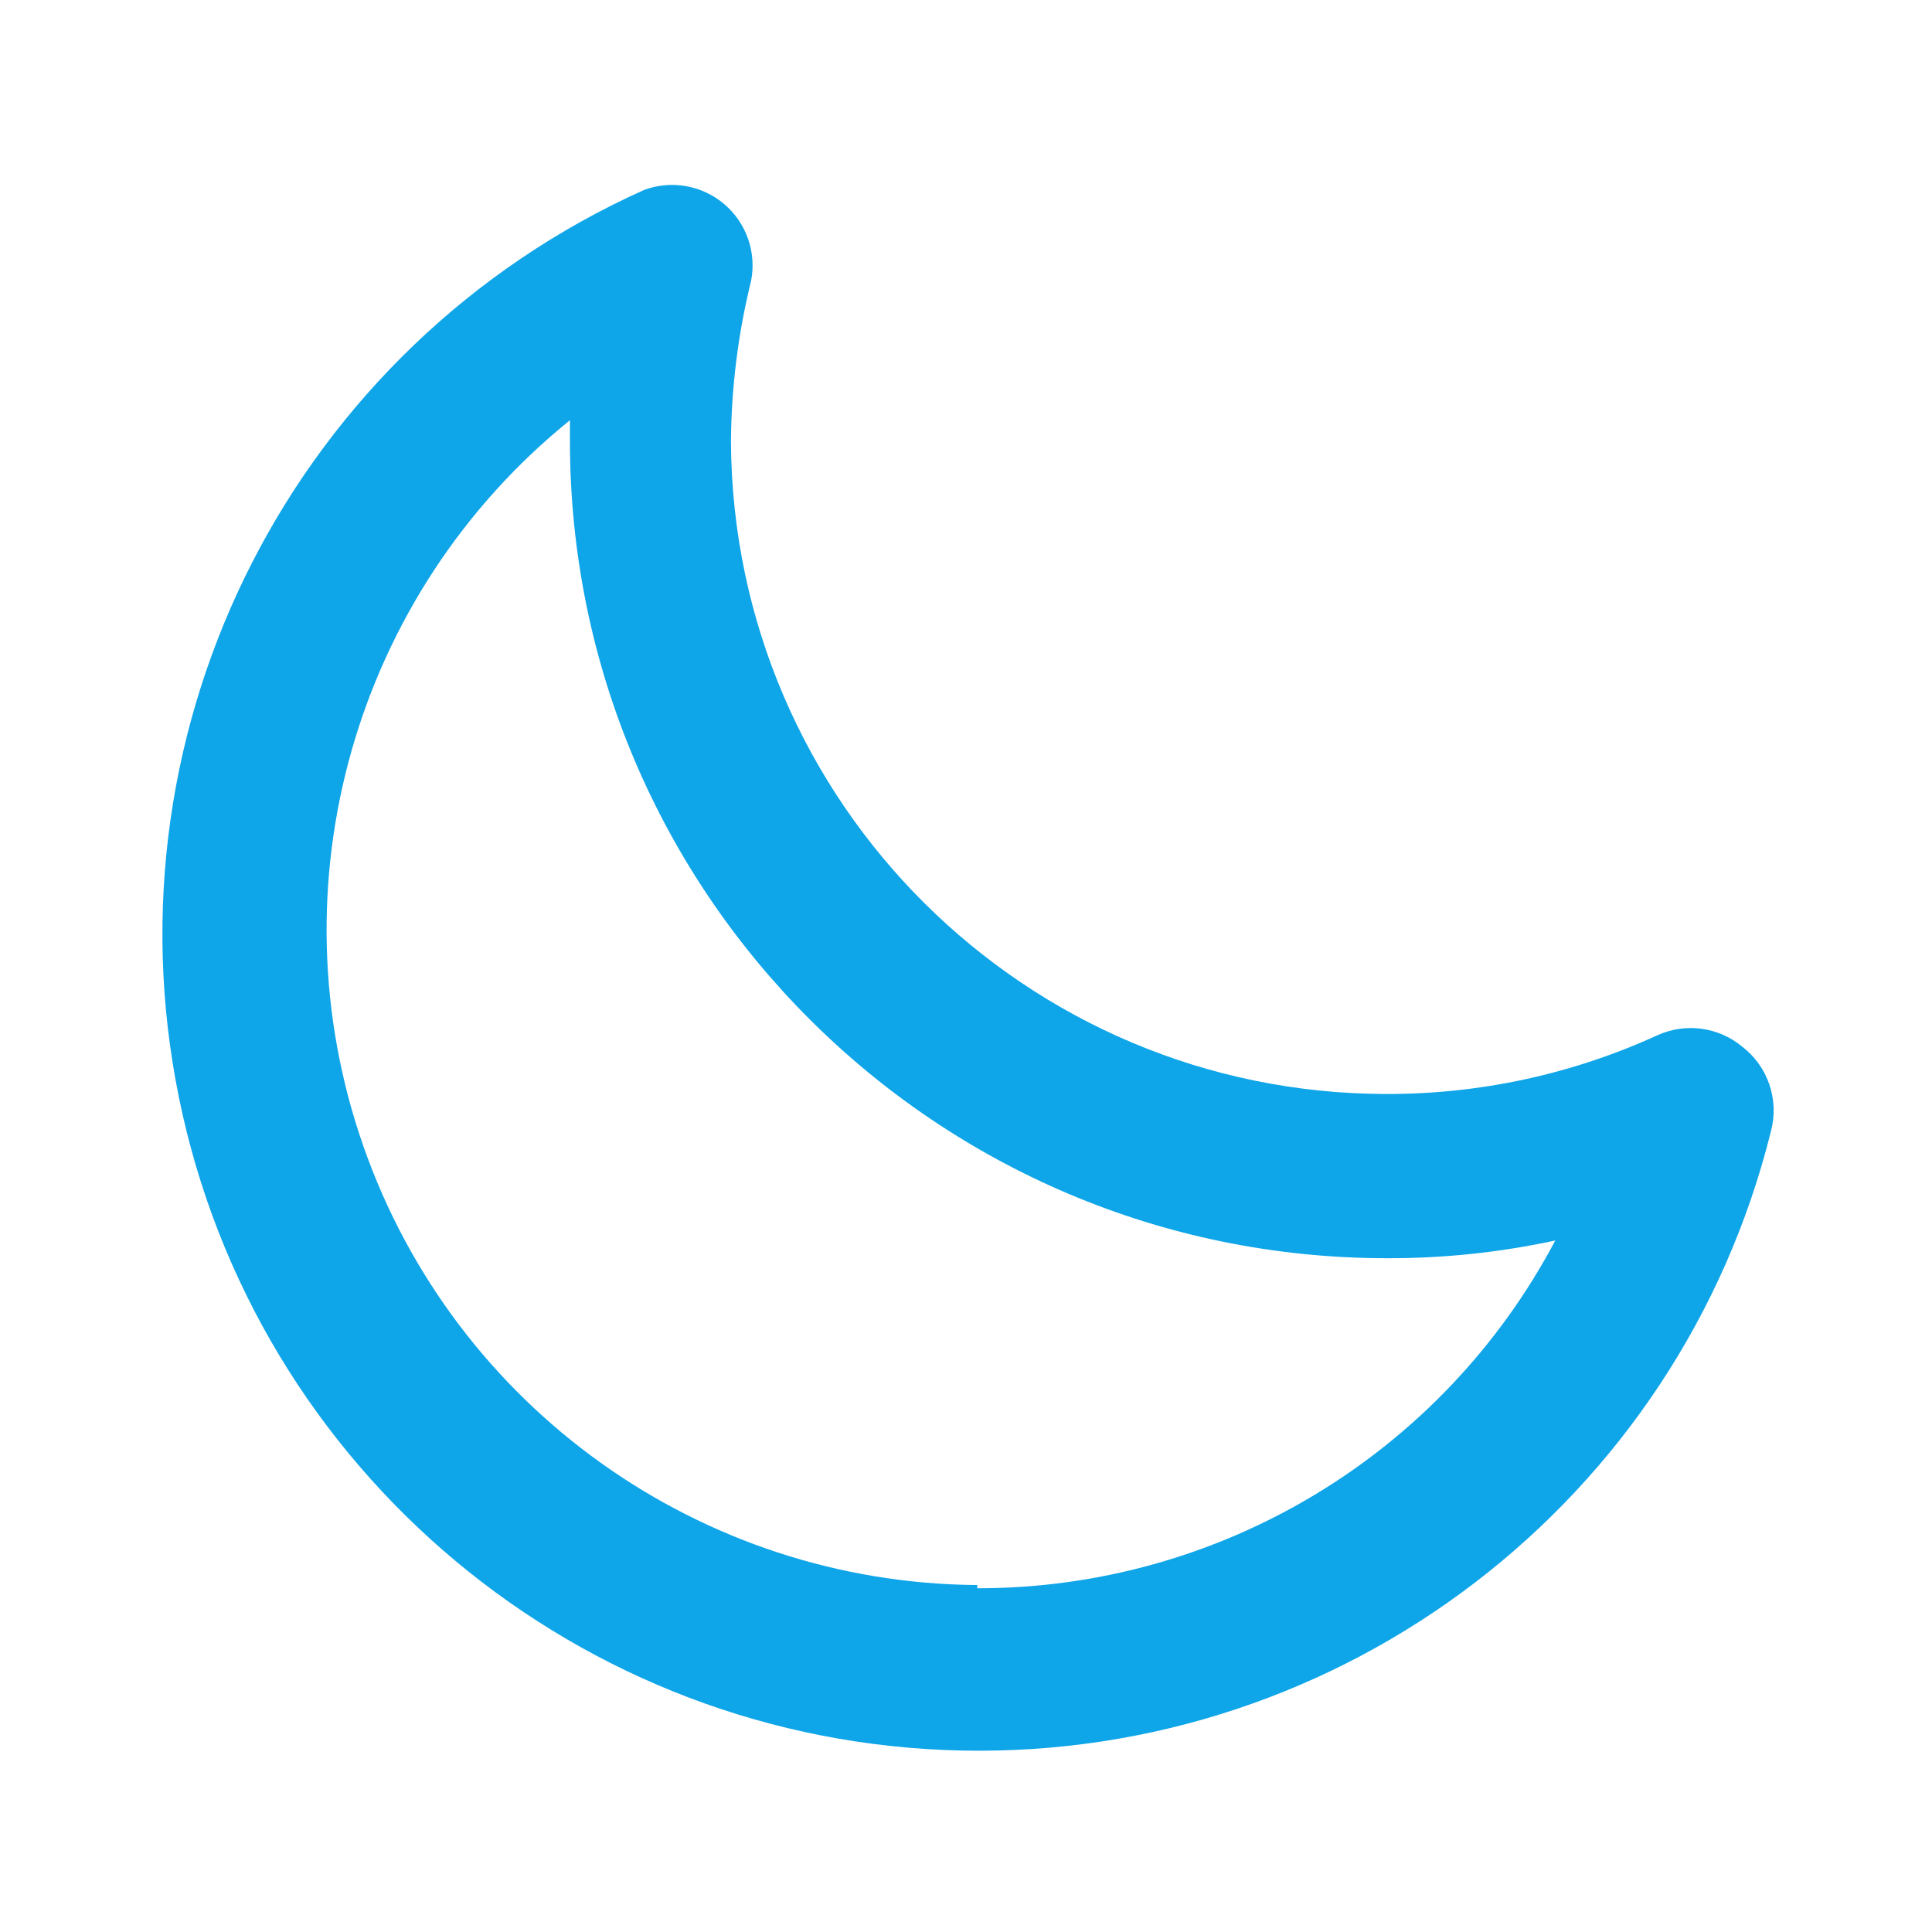
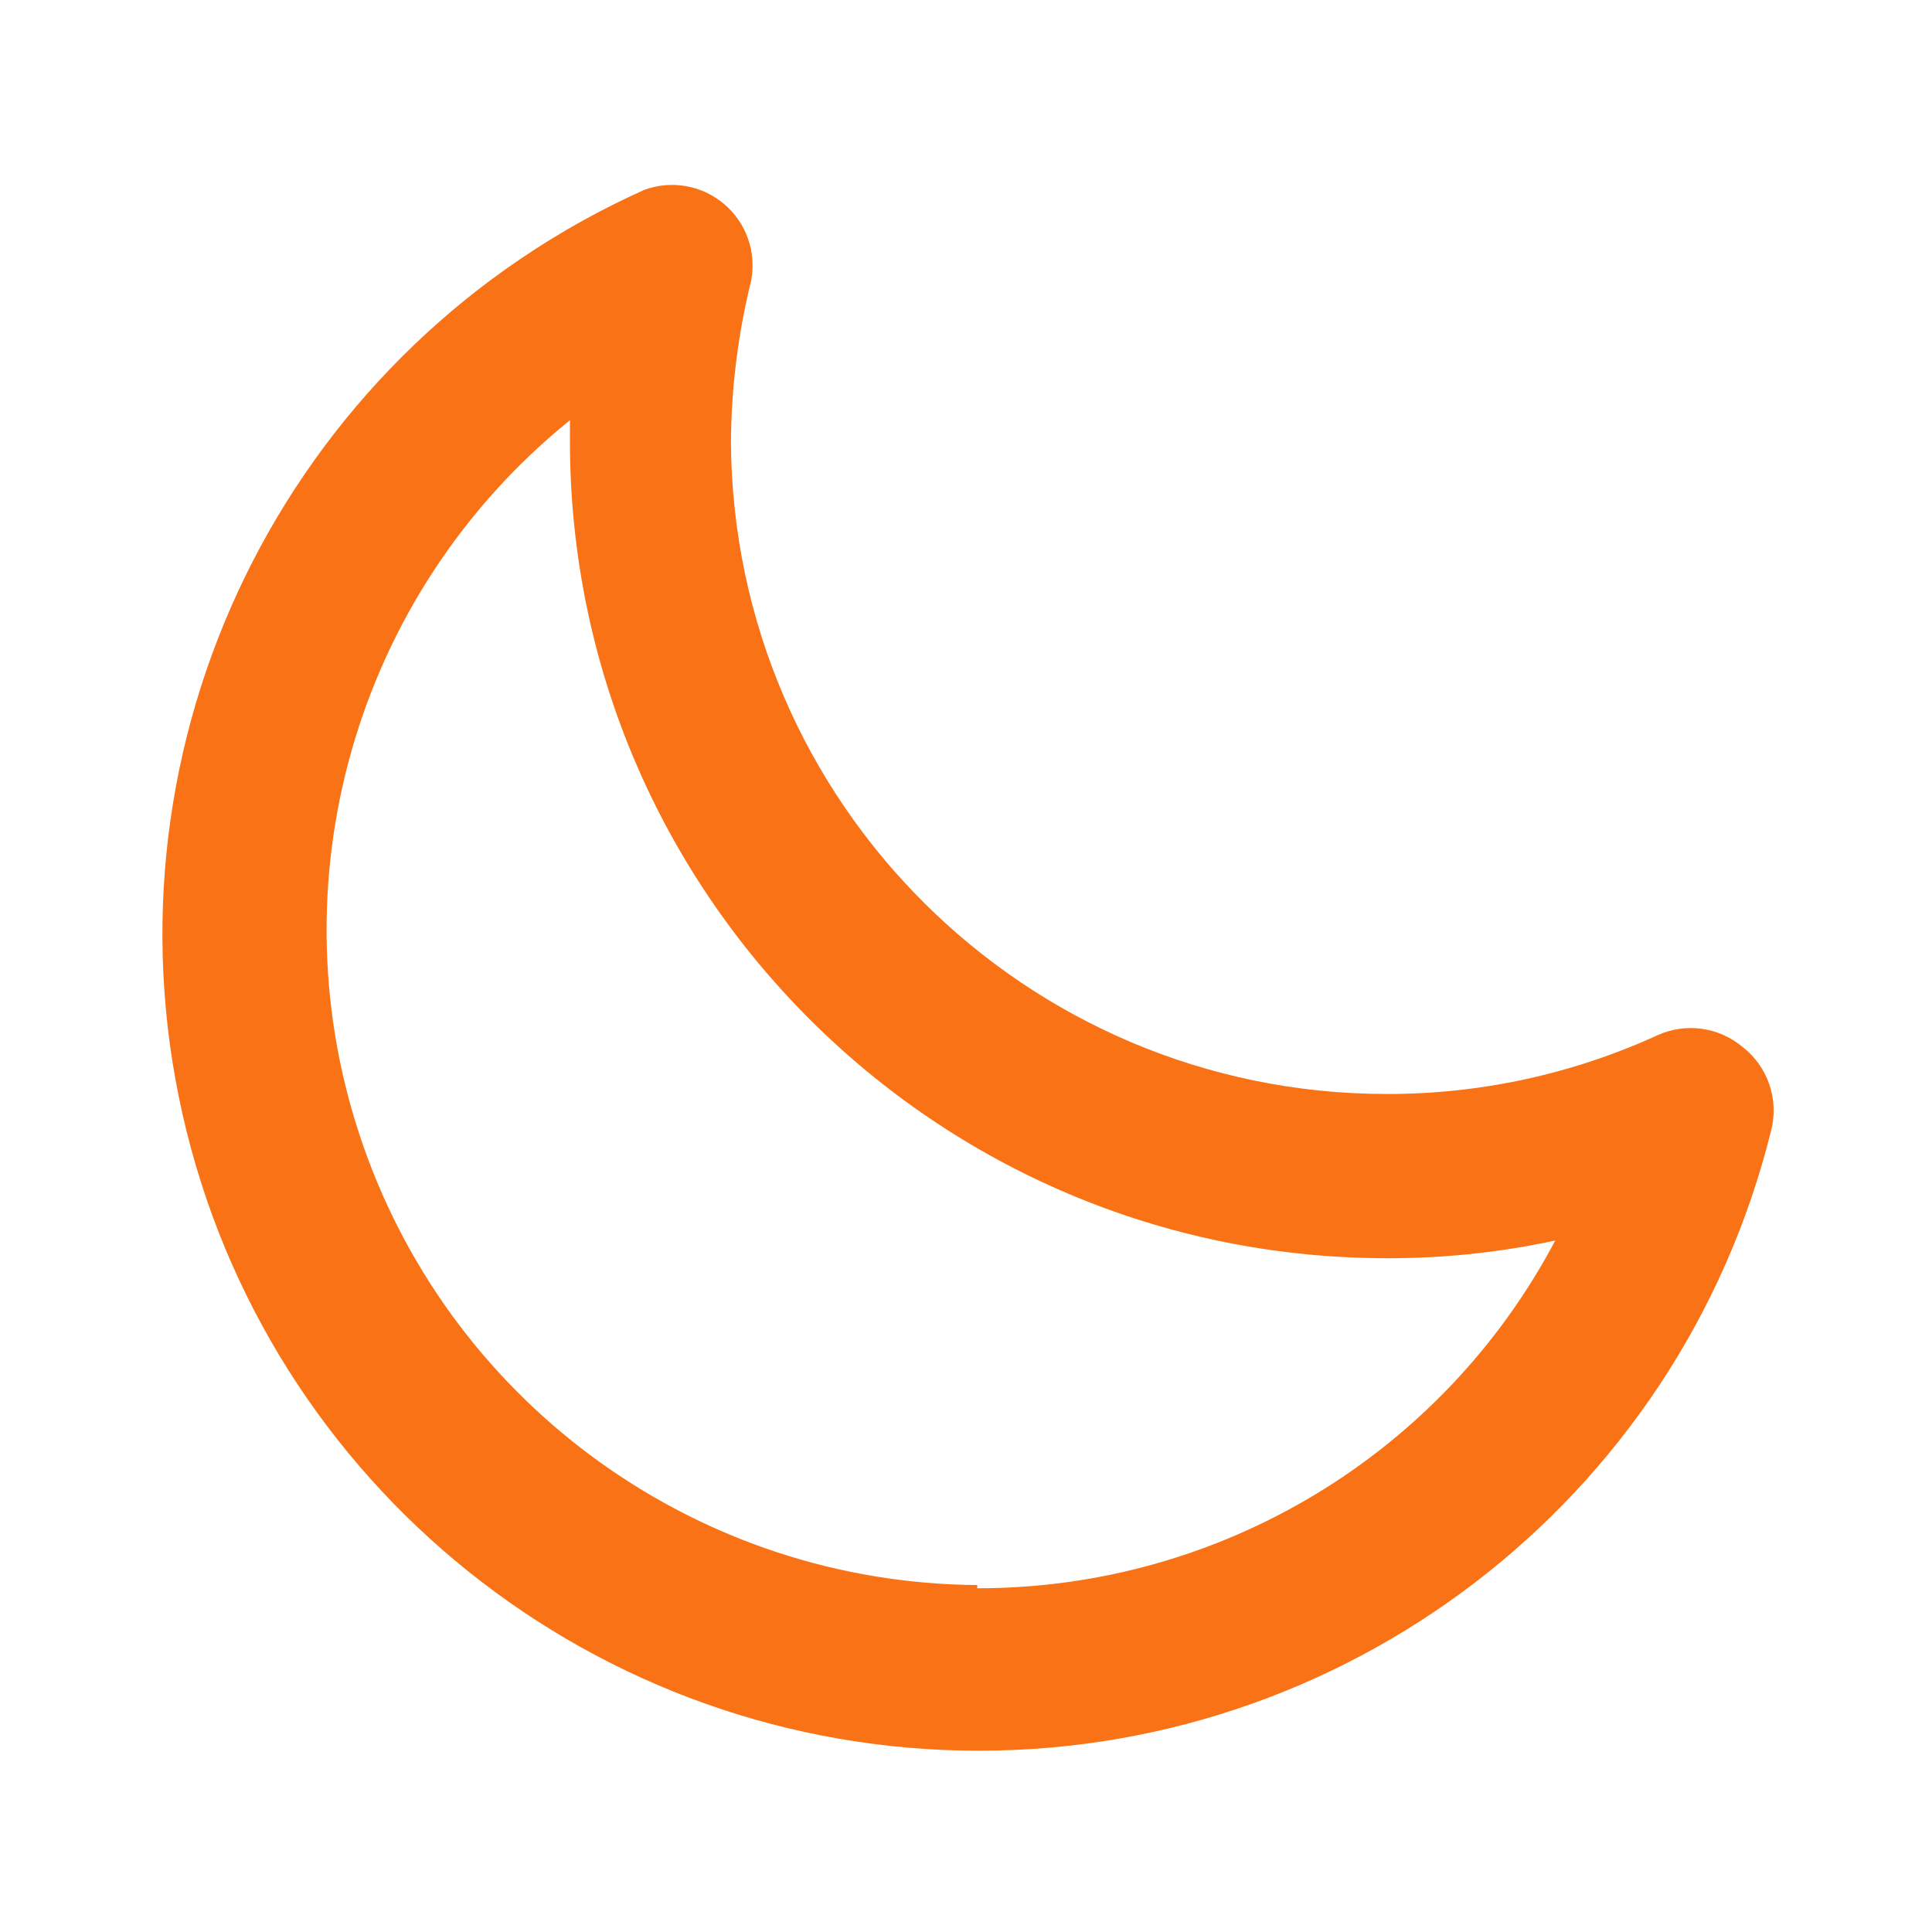
- <svg xmlns="http://www.w3.org/2000/svg" fill="#0ea5e9" width="60px" height="60px" viewBox="0 0 24 24">
+ <svg xmlns="http://www.w3.org/2000/svg" fill="#f97316" width="60px" height="60px" viewBox="0 0 24 24">
  <path d="M21.64,13a1,1,0,0,0-1.05-.14,8.05,8.05,0,0,1-3.37.73A8.15,8.15,0,0,1,9.08,5.49a8.59,8.59,0,0,1,.25-2A1,1,0,0,0,8,2.36,10.14,10.14,0,1,0,22,14.05,1,1,0,0,0,21.64,13Zm-9.5,6.69A8.14,8.14,0,0,1,7.08,5.22v.27A10.15,10.15,0,0,0,17.22,15.63a9.79,9.79,0,0,0,2.1-.22A8.11,8.11,0,0,1,12.14,19.73Z" />
</svg>
